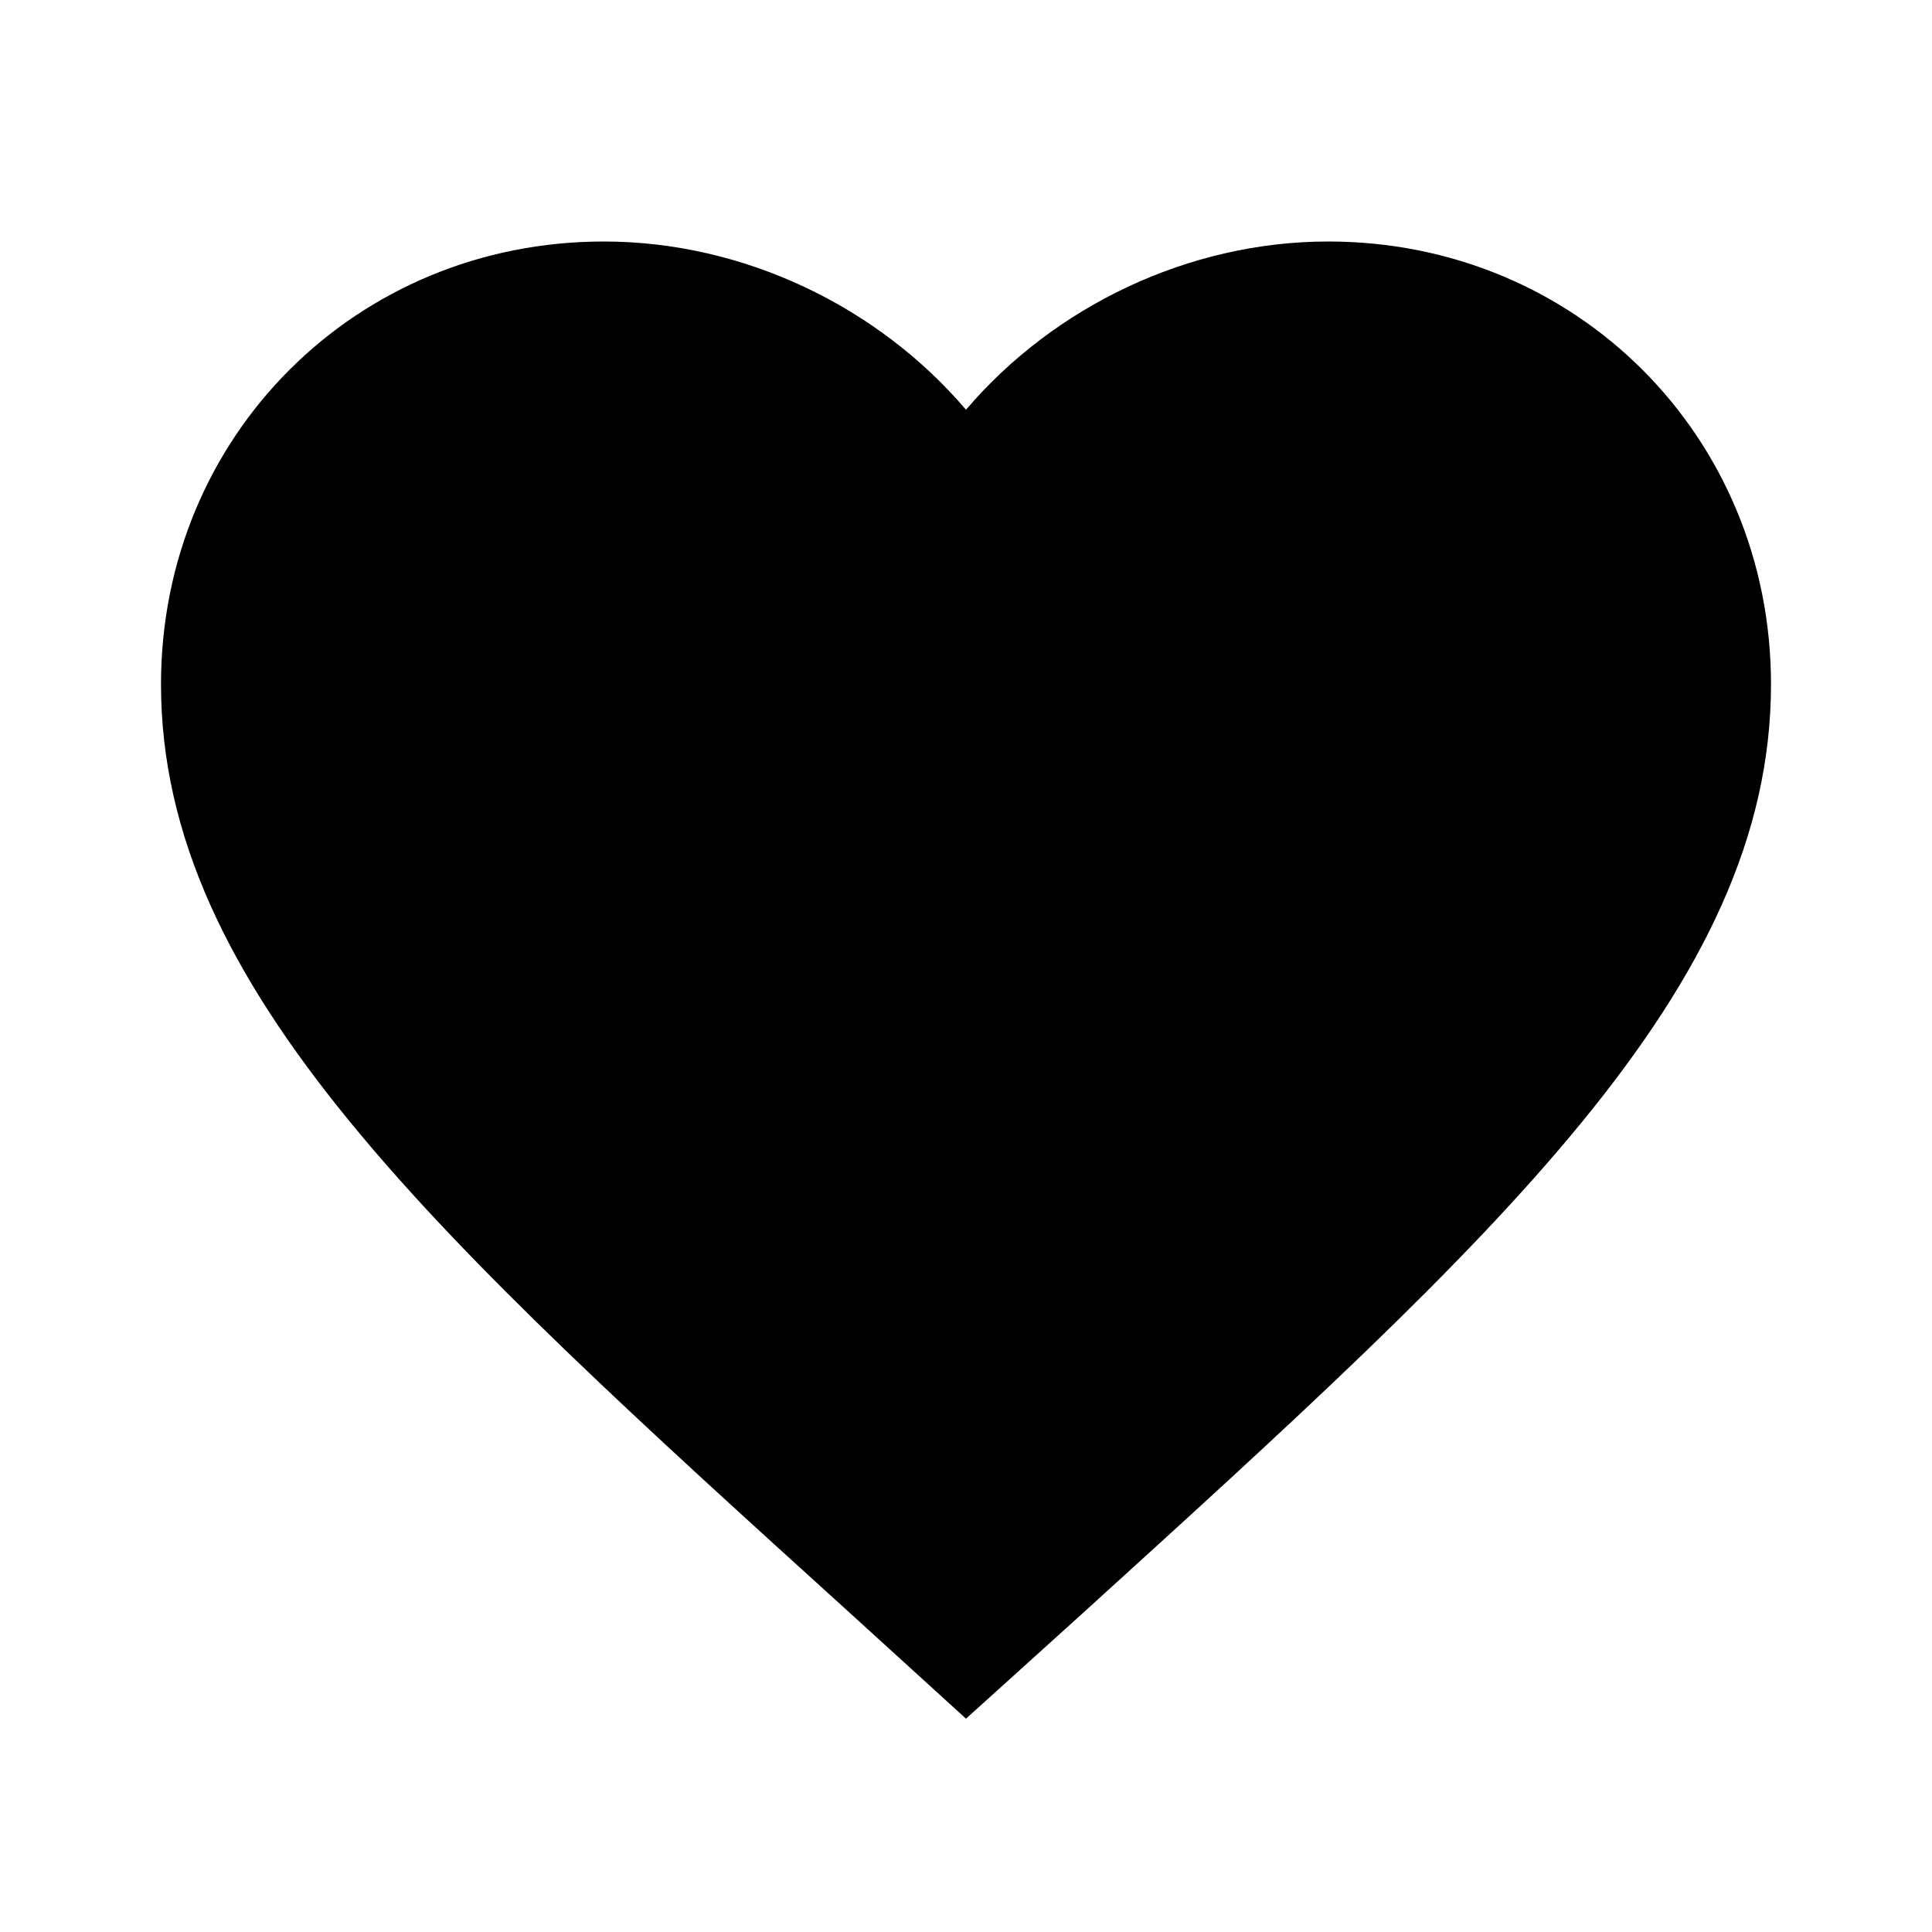
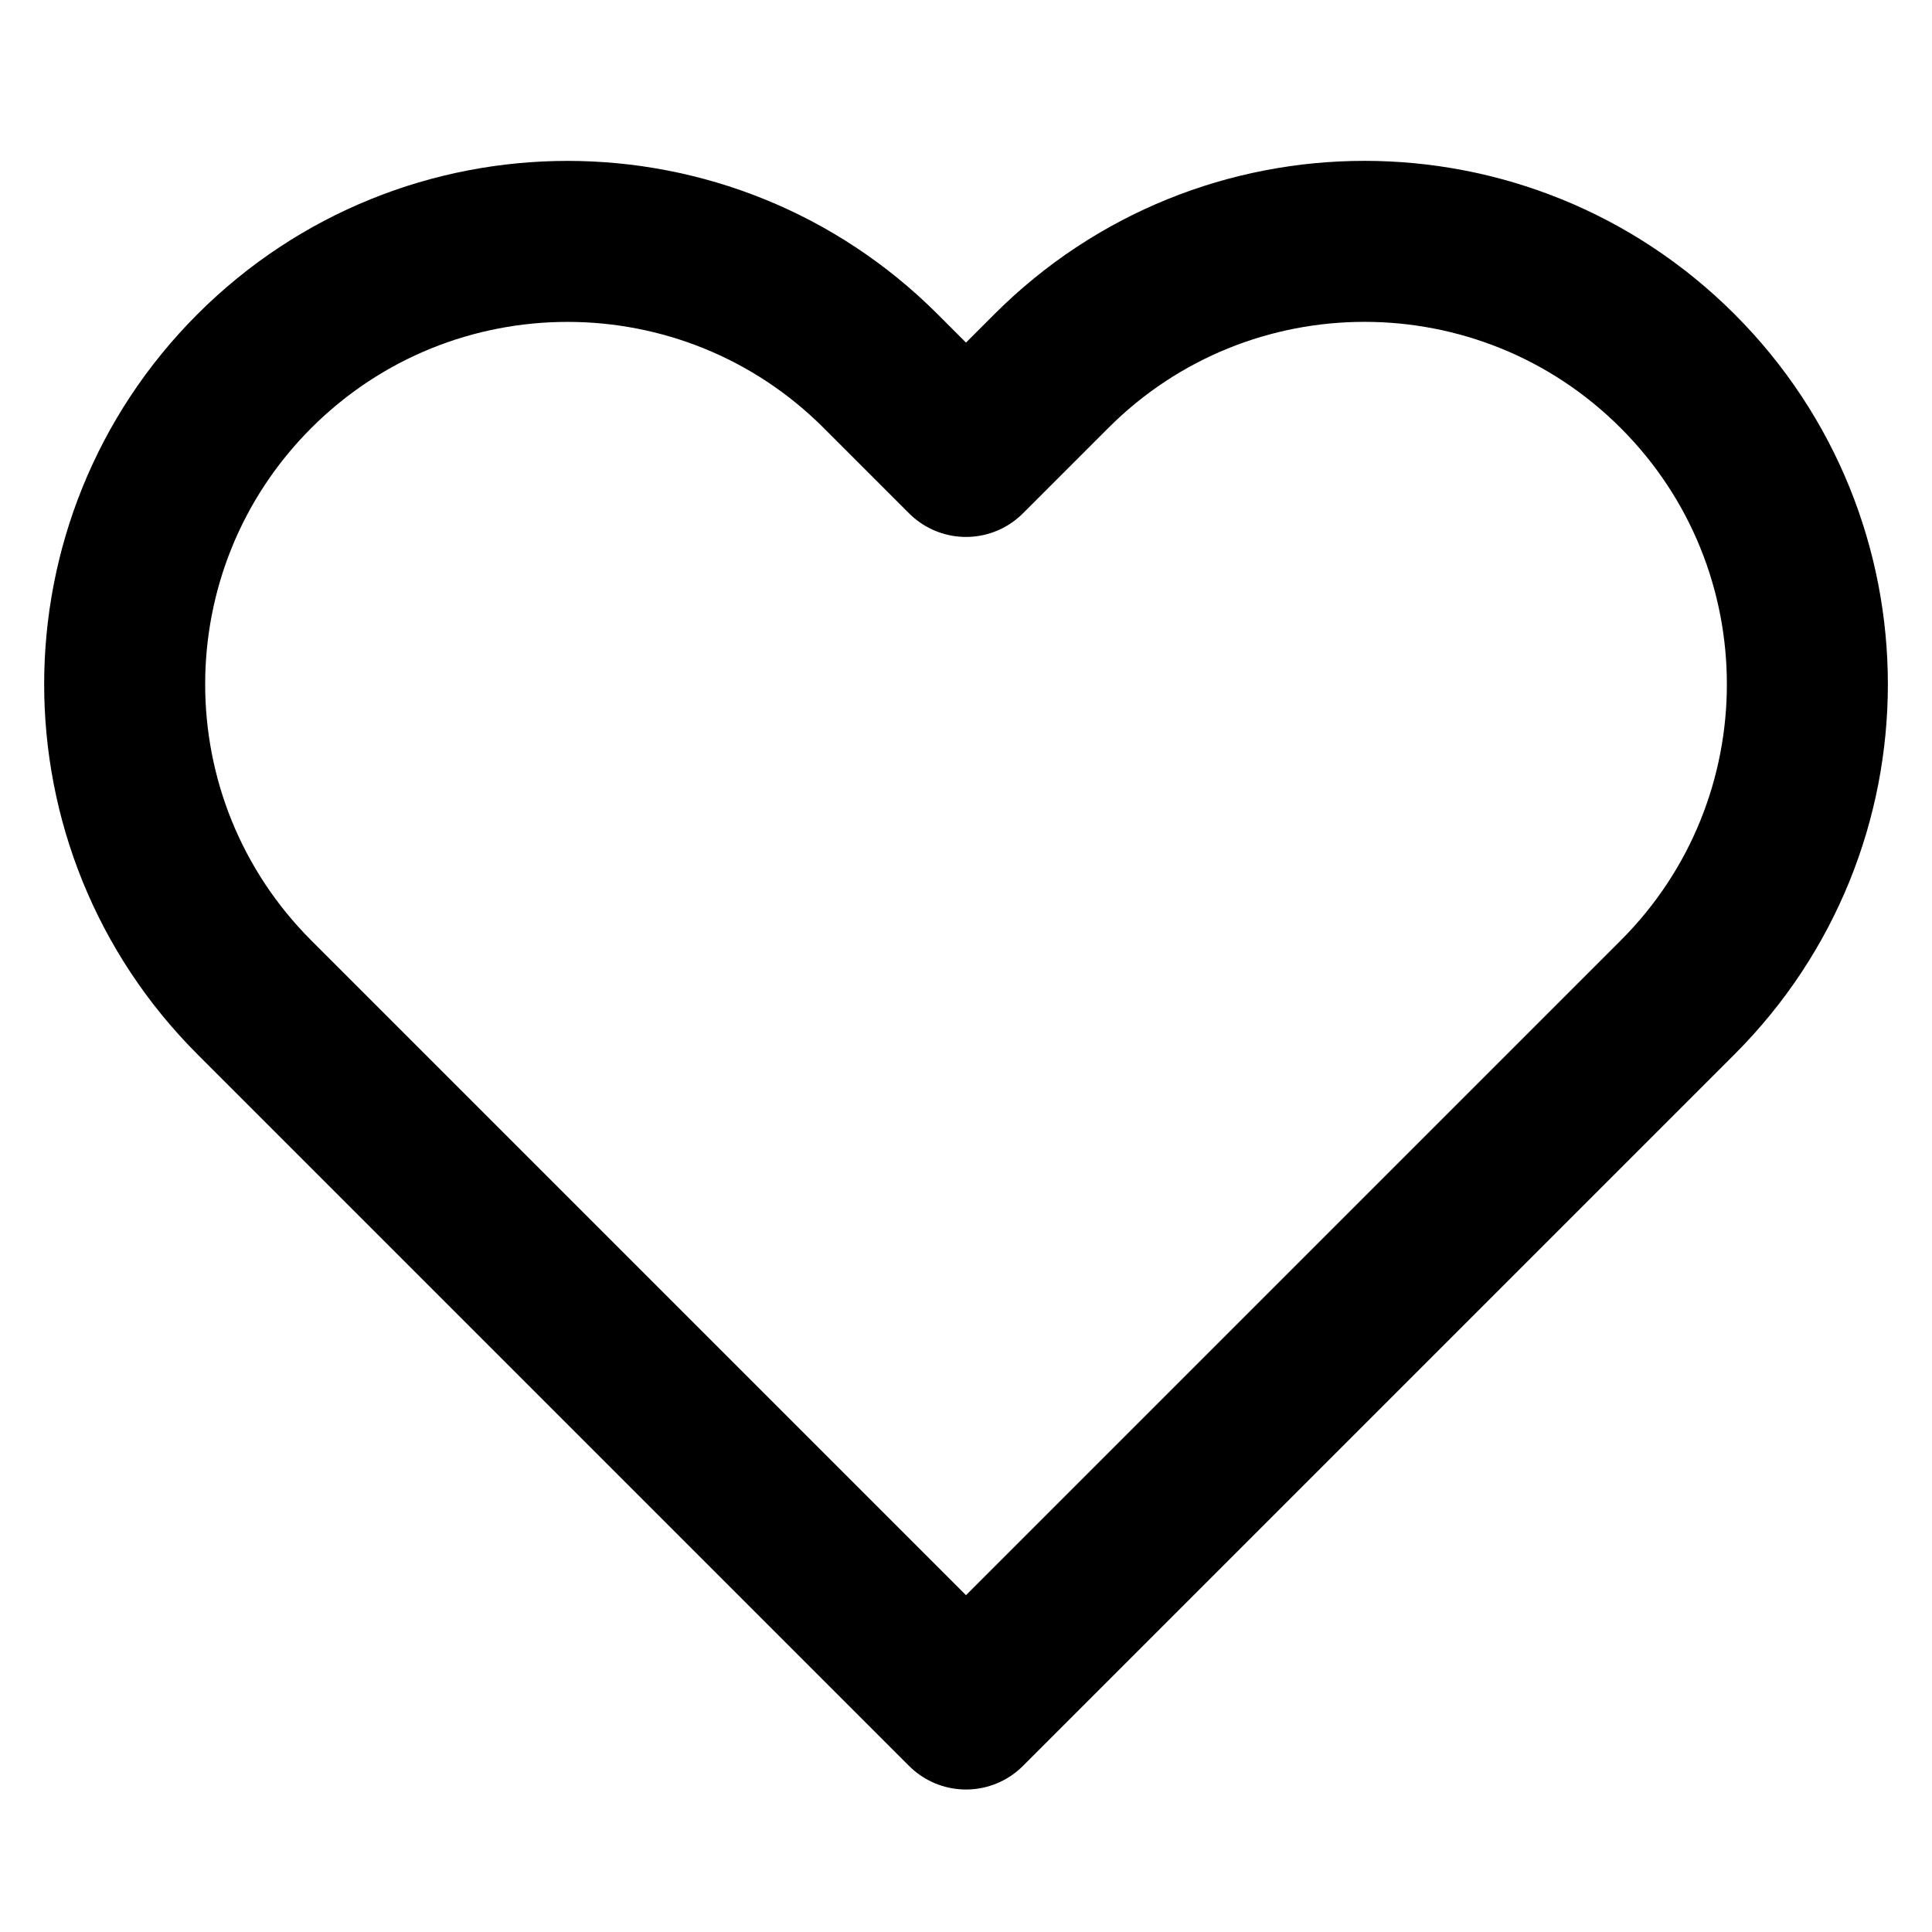
- <svg xmlns="http://www.w3.org/2000/svg" width="24" height="24" viewBox="0 0 24 24">
-   <path d="M0 0h24v24H0z" fill="none" />
-   <path d="M12 21.35l-1.45-1.32C5.4 15.36 2 12.28 2 8.5 2 5.42 4.42 3 7.5 3c1.74 0 3.41.81 4.5 2.09C13.09 3.81 14.76 3 16.5 3 19.58 3 22 5.42 22 8.5c0 3.78-3.4 6.86-8.55 11.54L12 21.35z" />
+ <svg xmlns="http://www.w3.org/2000/svg" width="24" height="24" viewBox="0 0 24 24" fill="none" stroke="currentColor" stroke-width="2" stroke-linecap="round" stroke-linejoin="round" class="feather feather-heart">
+   <path d="M20.84 4.61a5.5 5.5 0 0 0-7.78 0L12 5.67l-1.06-1.06a5.5 5.5 0 0 0-7.78 7.78l1.06 1.06L12 21.23l7.78-7.78 1.06-1.06a5.5 5.5 0 0 0 0-7.78z" />
</svg>
